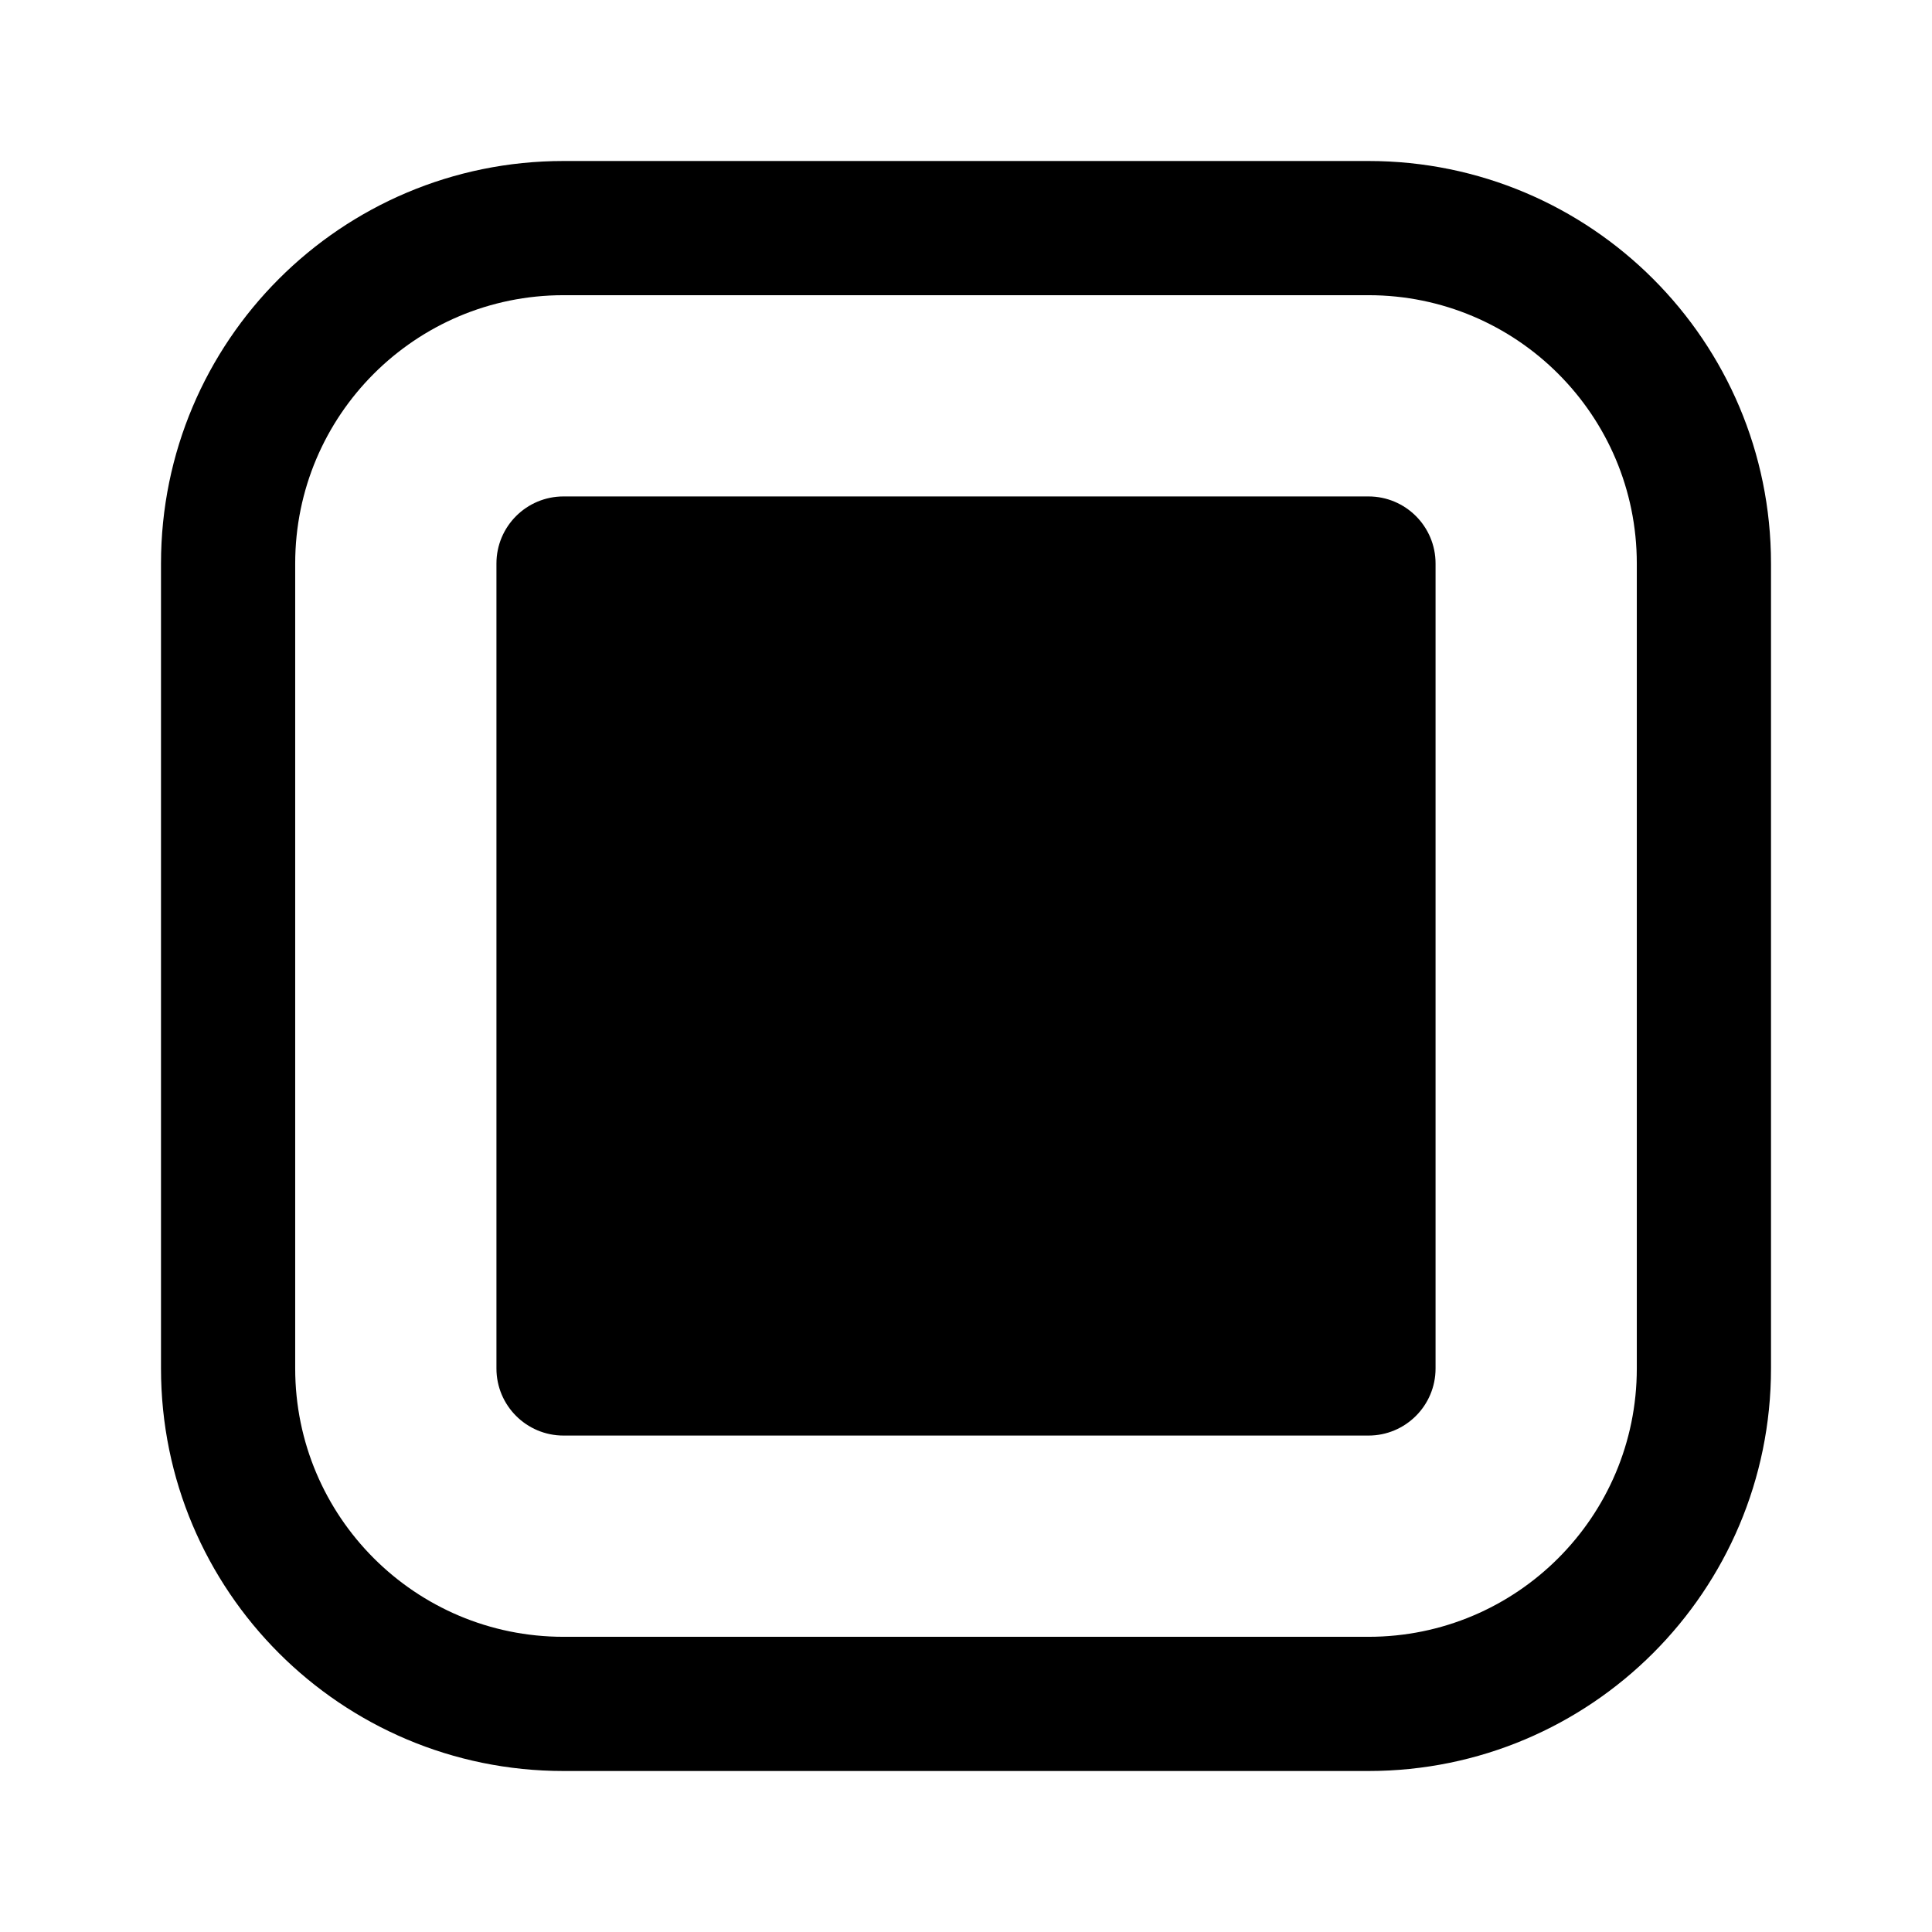
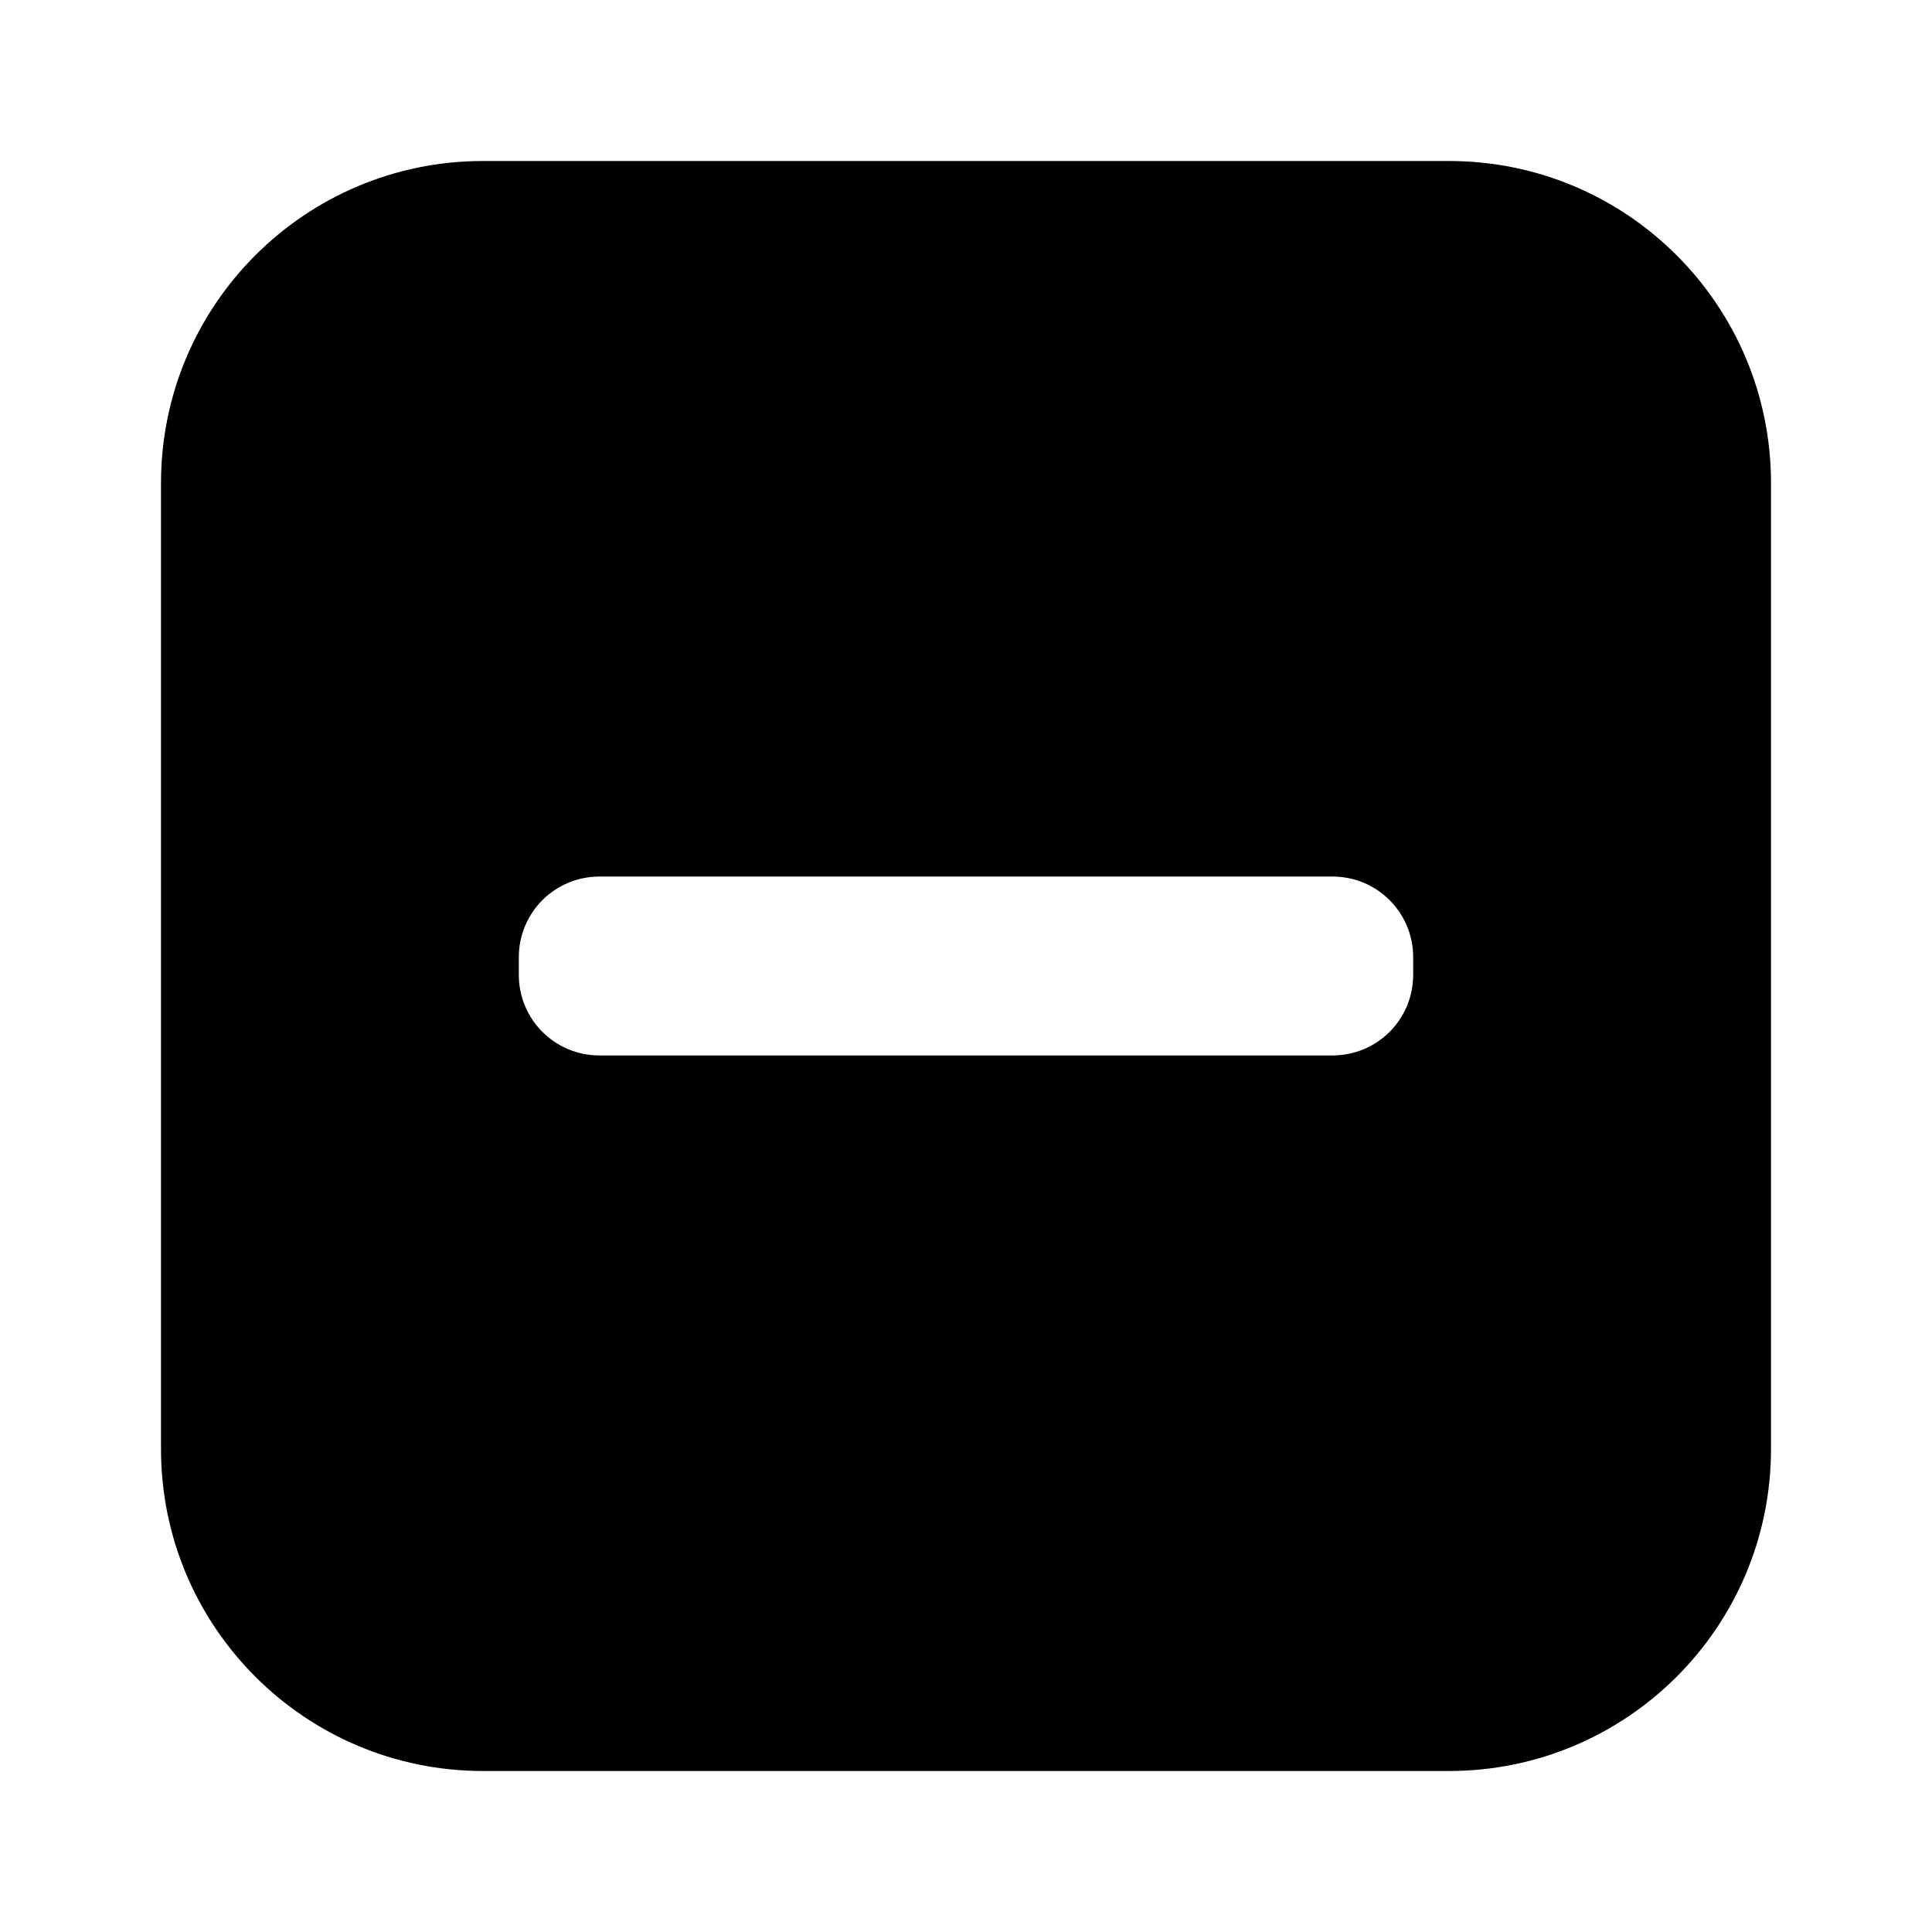
<svg xmlns="http://www.w3.org/2000/svg" width="24" height="24">
-   <path d="M7 6.167A.833.833 0 0 0 6.167 7v10c0 .46.373.833.833.833h10c.46 0 .833-.373.833-.833V7A.833.833 0 0 0 17 6.167H7Z" />
-   <path fill-rule="evenodd" clip-rule="evenodd" d="M2 7a5 5 0 0 1 5-5h10a5 5 0 0 1 5 5v10a5 5 0 0 1-5 5H7a5 5 0 0 1-5-5V7Zm5-3.333h10A3.333 3.333 0 0 1 20.333 7v10A3.333 3.333 0 0 1 17 20.333H7A3.333 3.333 0 0 1 3.667 17V7A3.333 3.333 0 0 1 7 3.667Z" />
+   <path fill-rule="evenodd" d="M6 2a4 4 0 0 0-4 4v12a4 4 0 0 0 4 4h12a4 4 0 0 0 4-4V6a4 4 0 0 0-4-4H6Zm1.445 8.889a1 1 0 0 0-1 1v.222a1 1 0 0 0 1 1h9.11a1 1 0 0 0 1-1v-.222a1 1 0 0 0-1-1h-9.11Z" clip-rule="evenodd" />
</svg>
